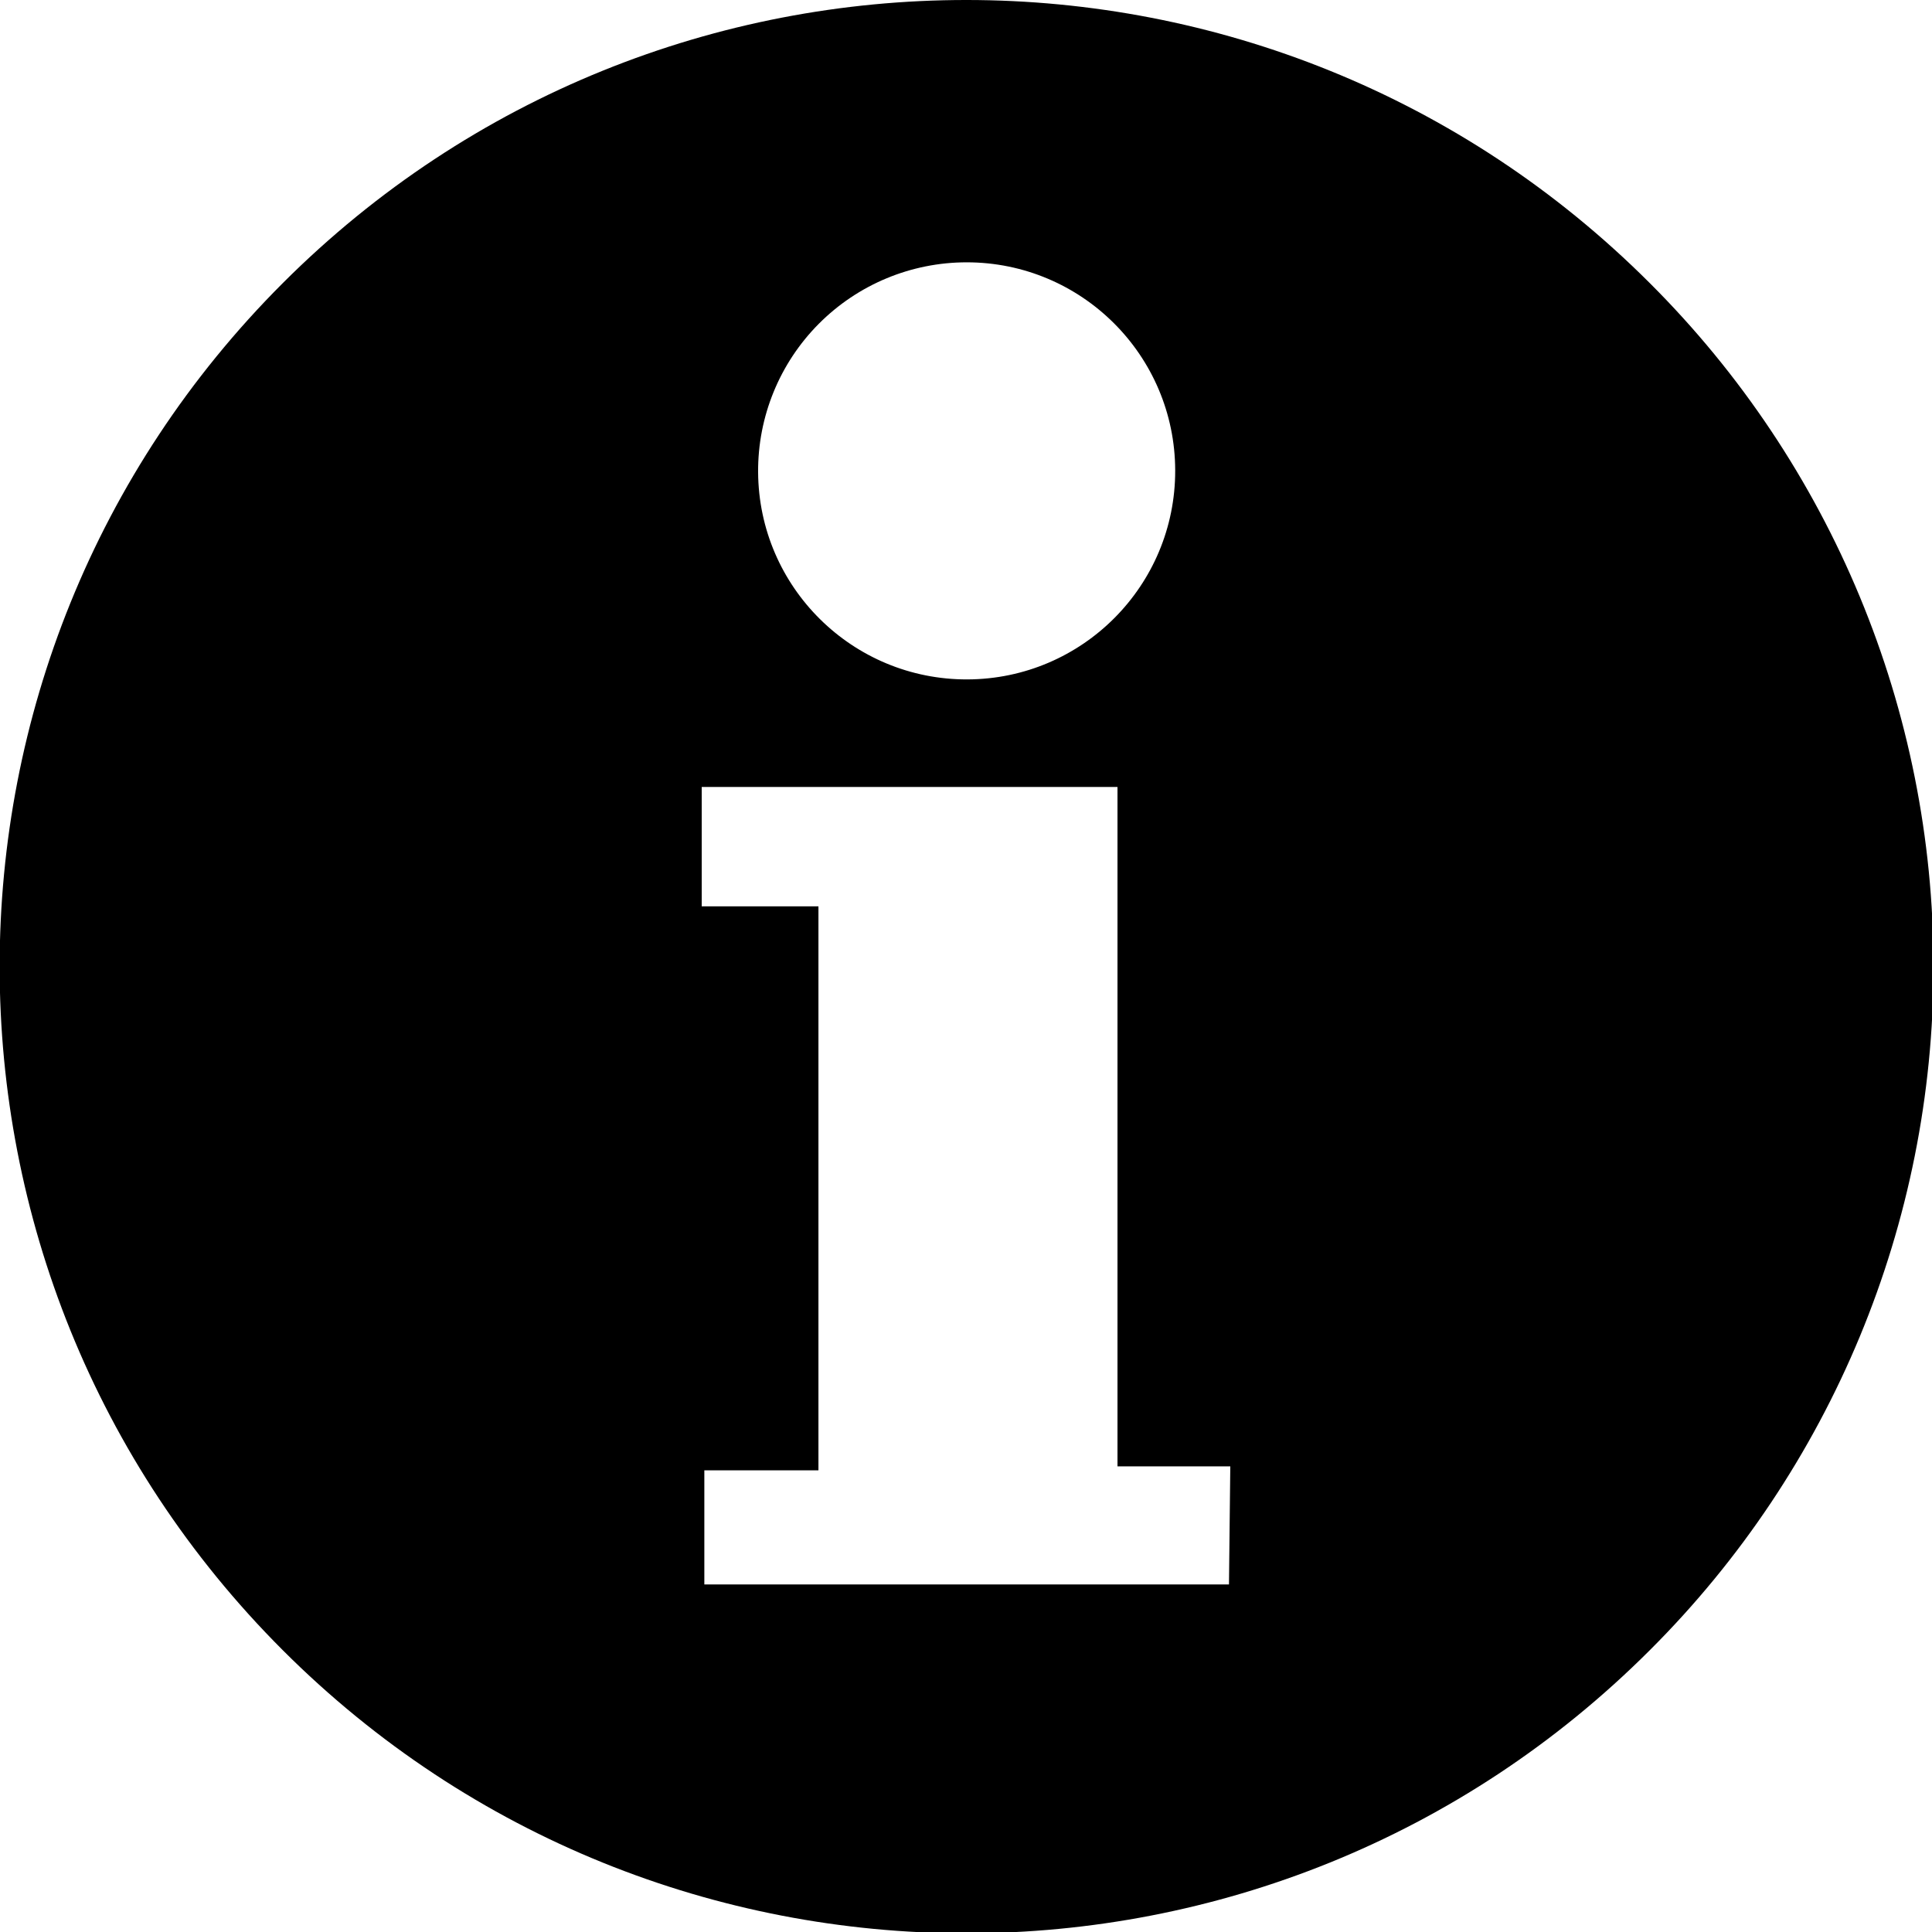
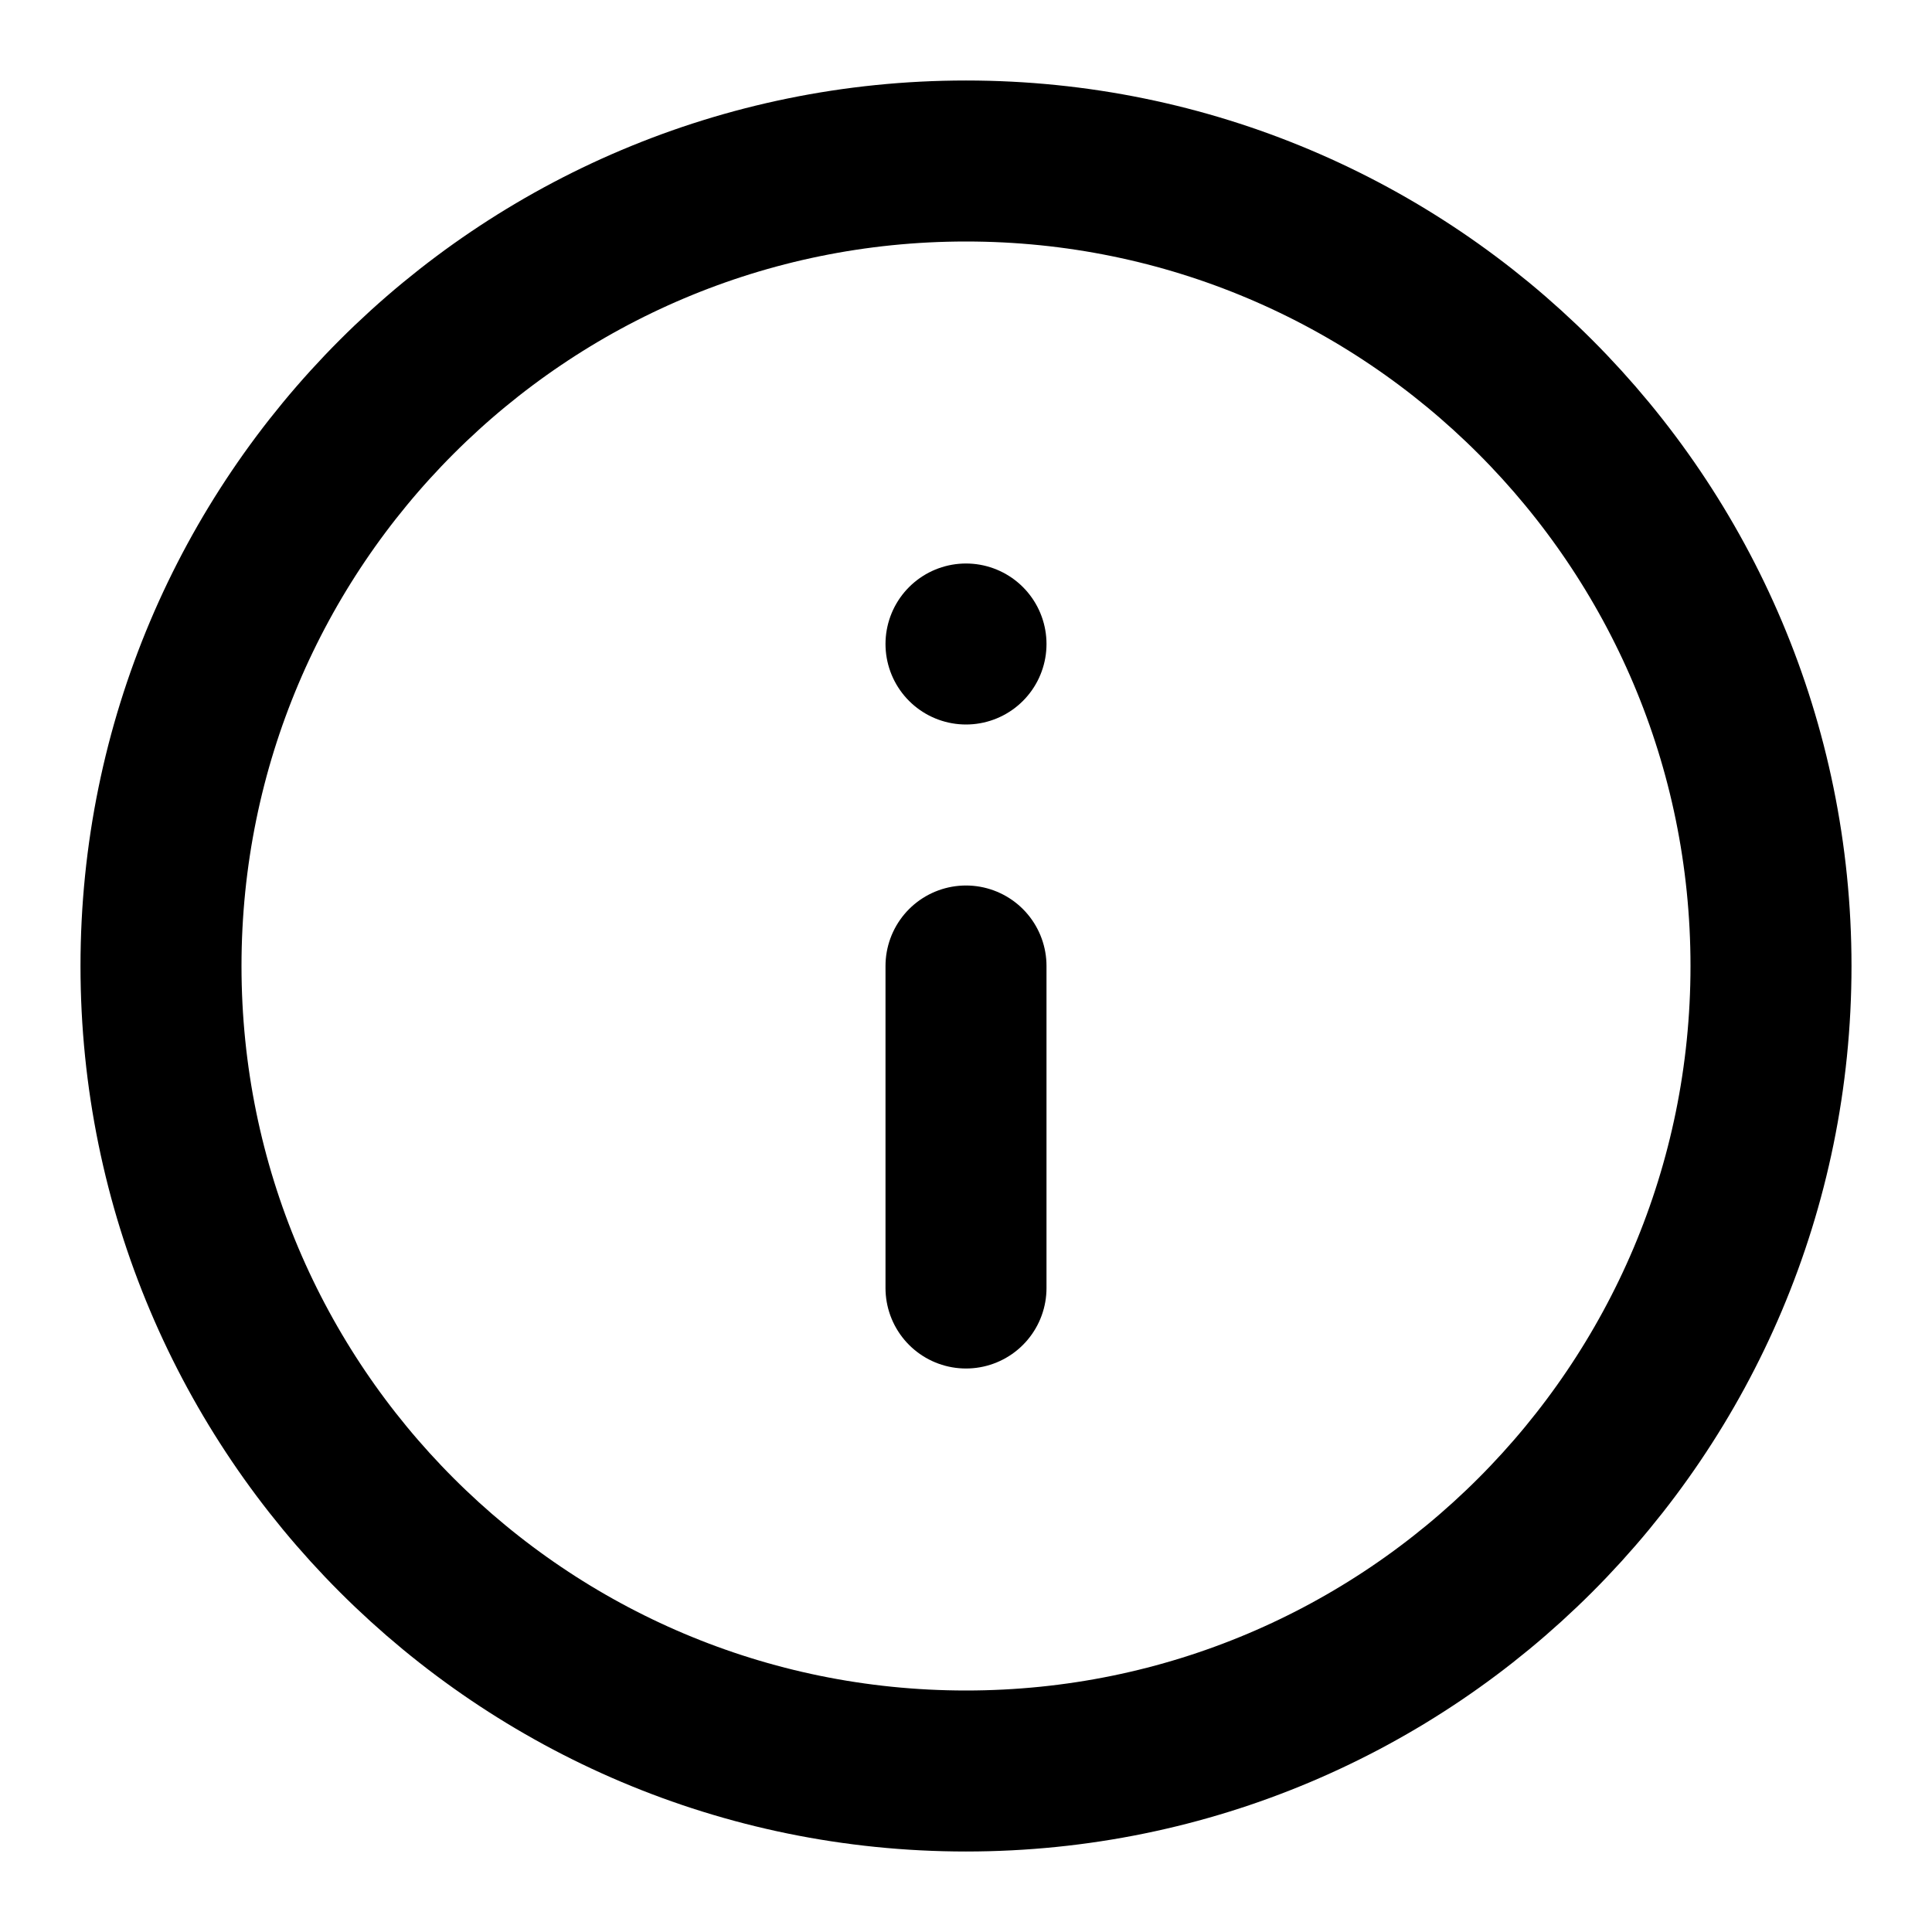
- <svg xmlns="http://www.w3.org/2000/svg" viewBox="0 0 14.73 14.73">
-   <path d="M12.58 2.16a7.37 7.37 0 100 10.42 7.36 7.36 0 000-10.42zM7.37 2a1.59 1.59 0 11-1.59 1.6A1.59 1.59 0 017.37 2zm2 10.08h-4v-.87h.87v-4.3h-.89V6h3.17v5.18h.86z" />
+ <svg xmlns="http://www.w3.org/2000/svg" viewBox="0 0 24 24" fill="none" stroke="currentColor" stroke-width="2" stroke-linecap="round" stroke-linejoin="round" class="feather feather-info">
+   <circle cx="12" cy="12" r="10" />
+   <line x1="12" y1="16" x2="12" y2="12" />
+   <line x1="12" y1="8" x2="12" y2="8" />
</svg>
